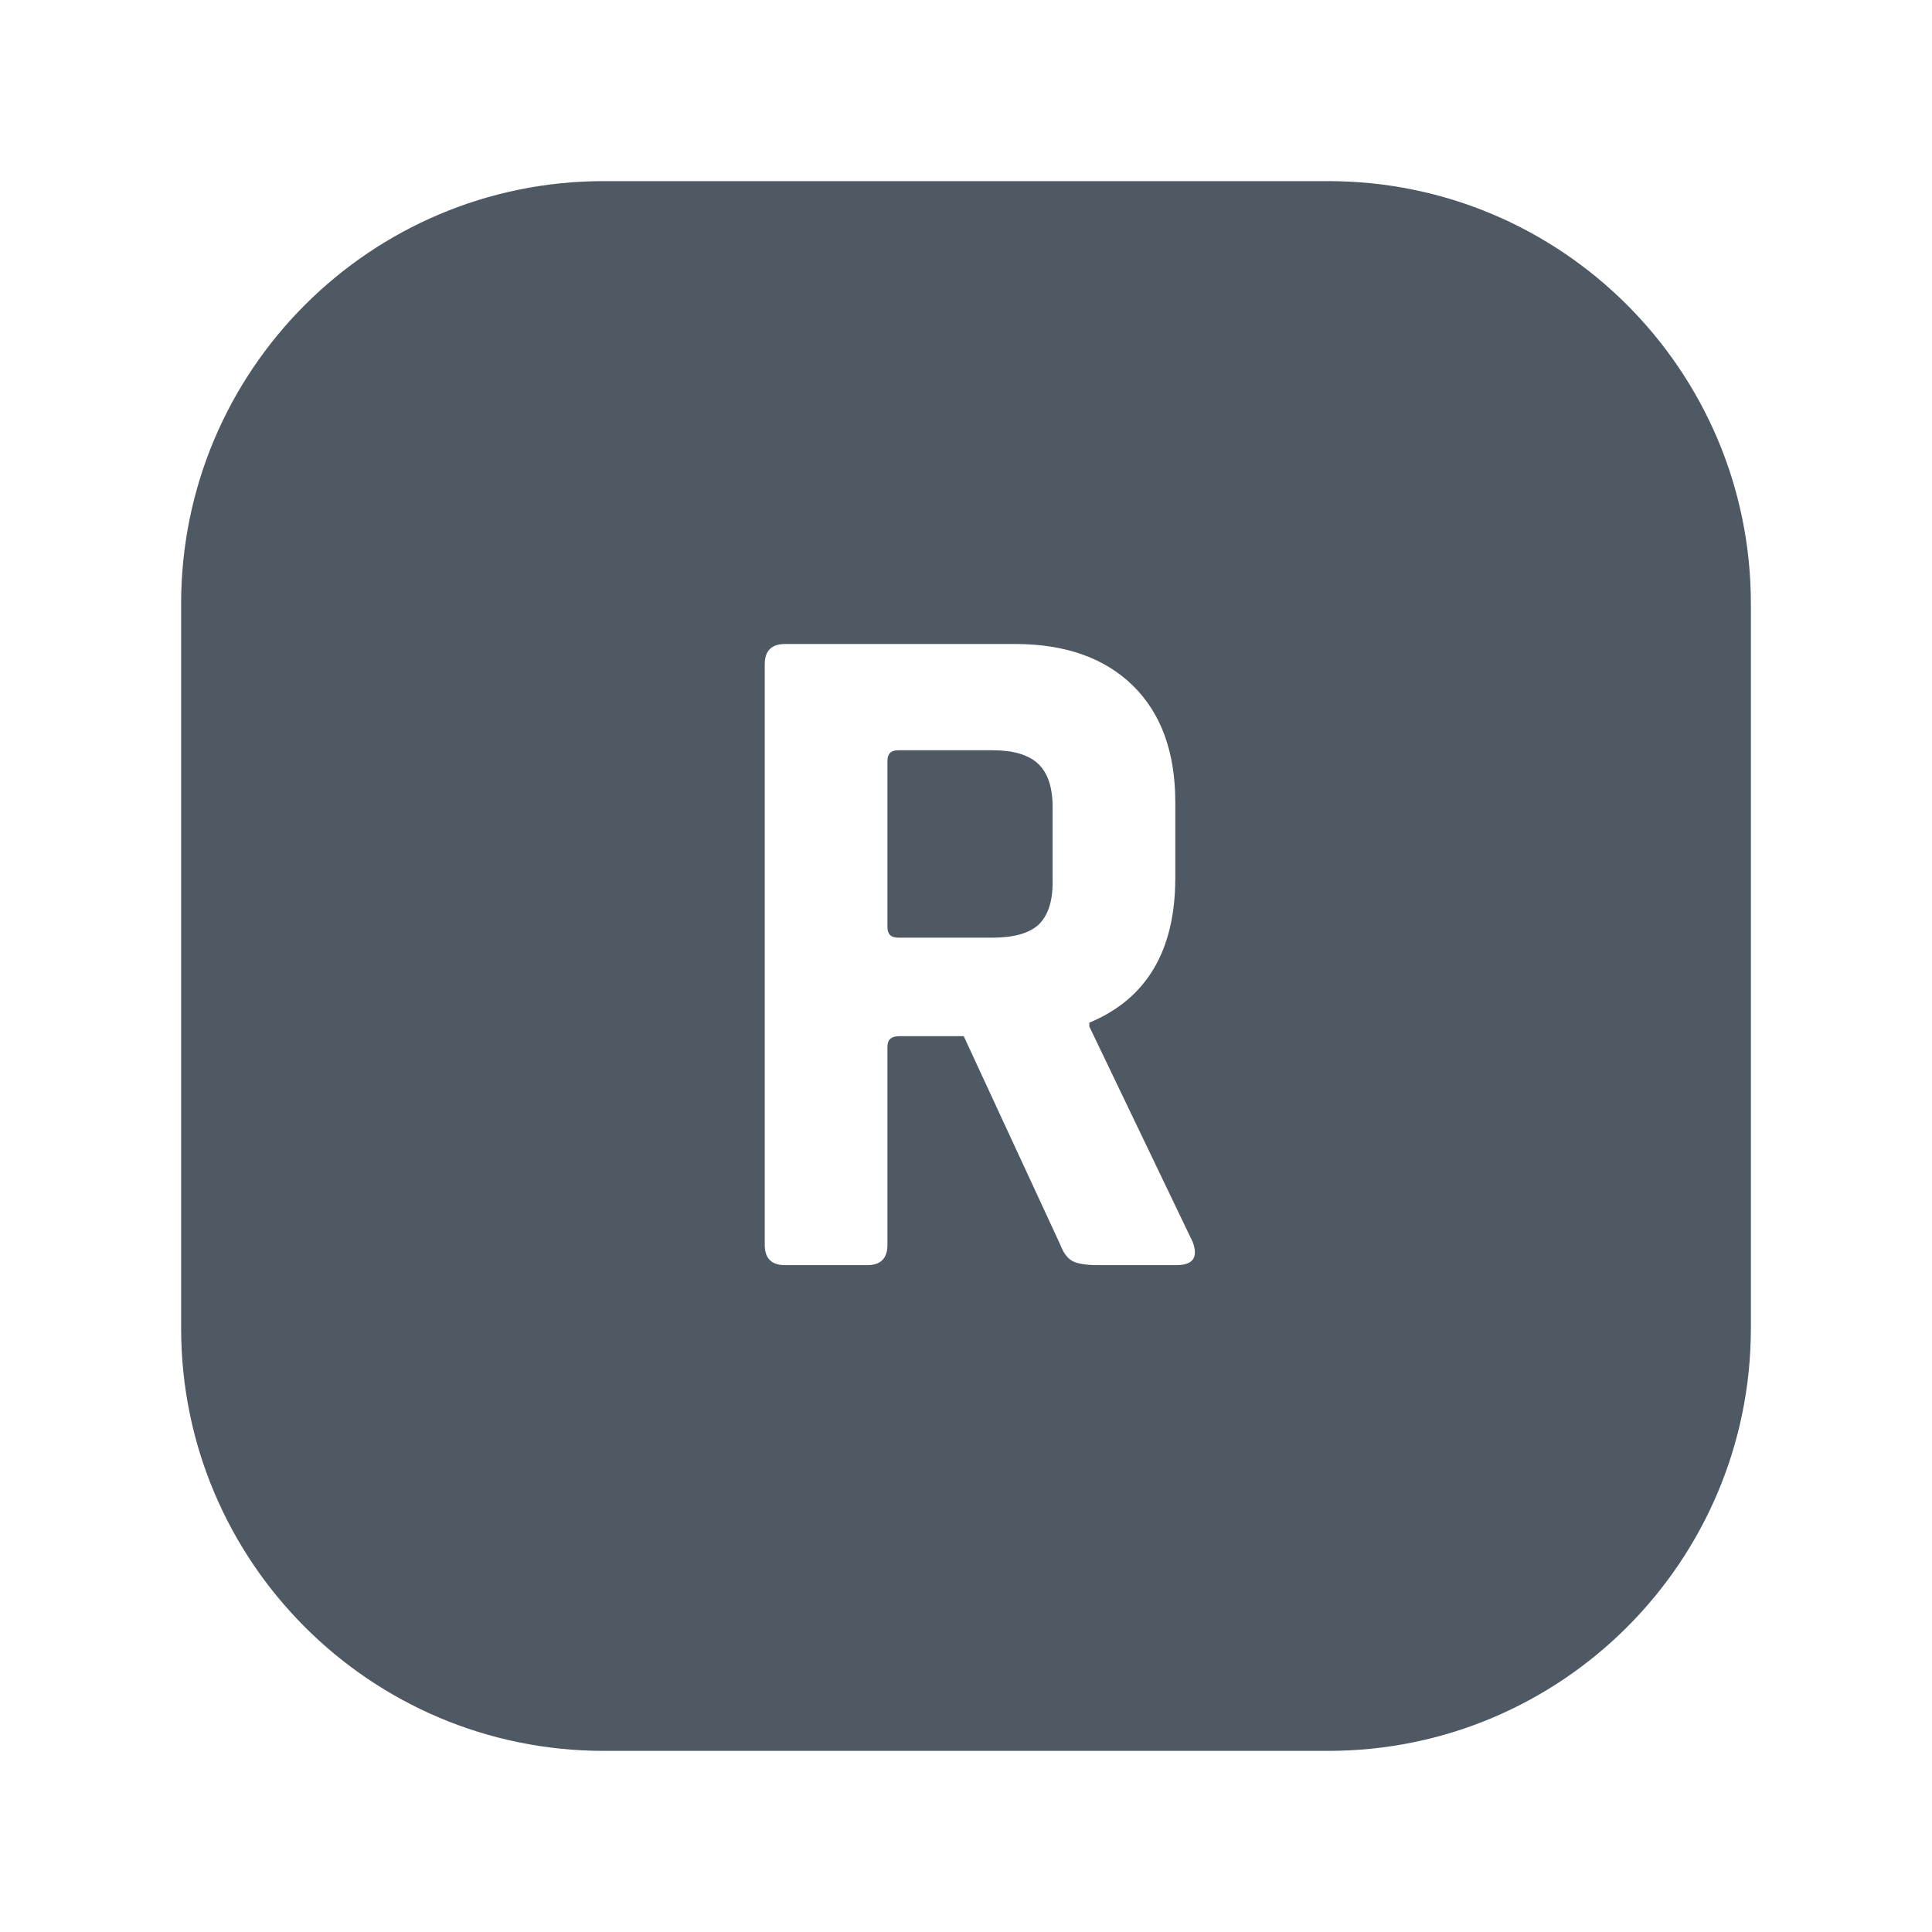
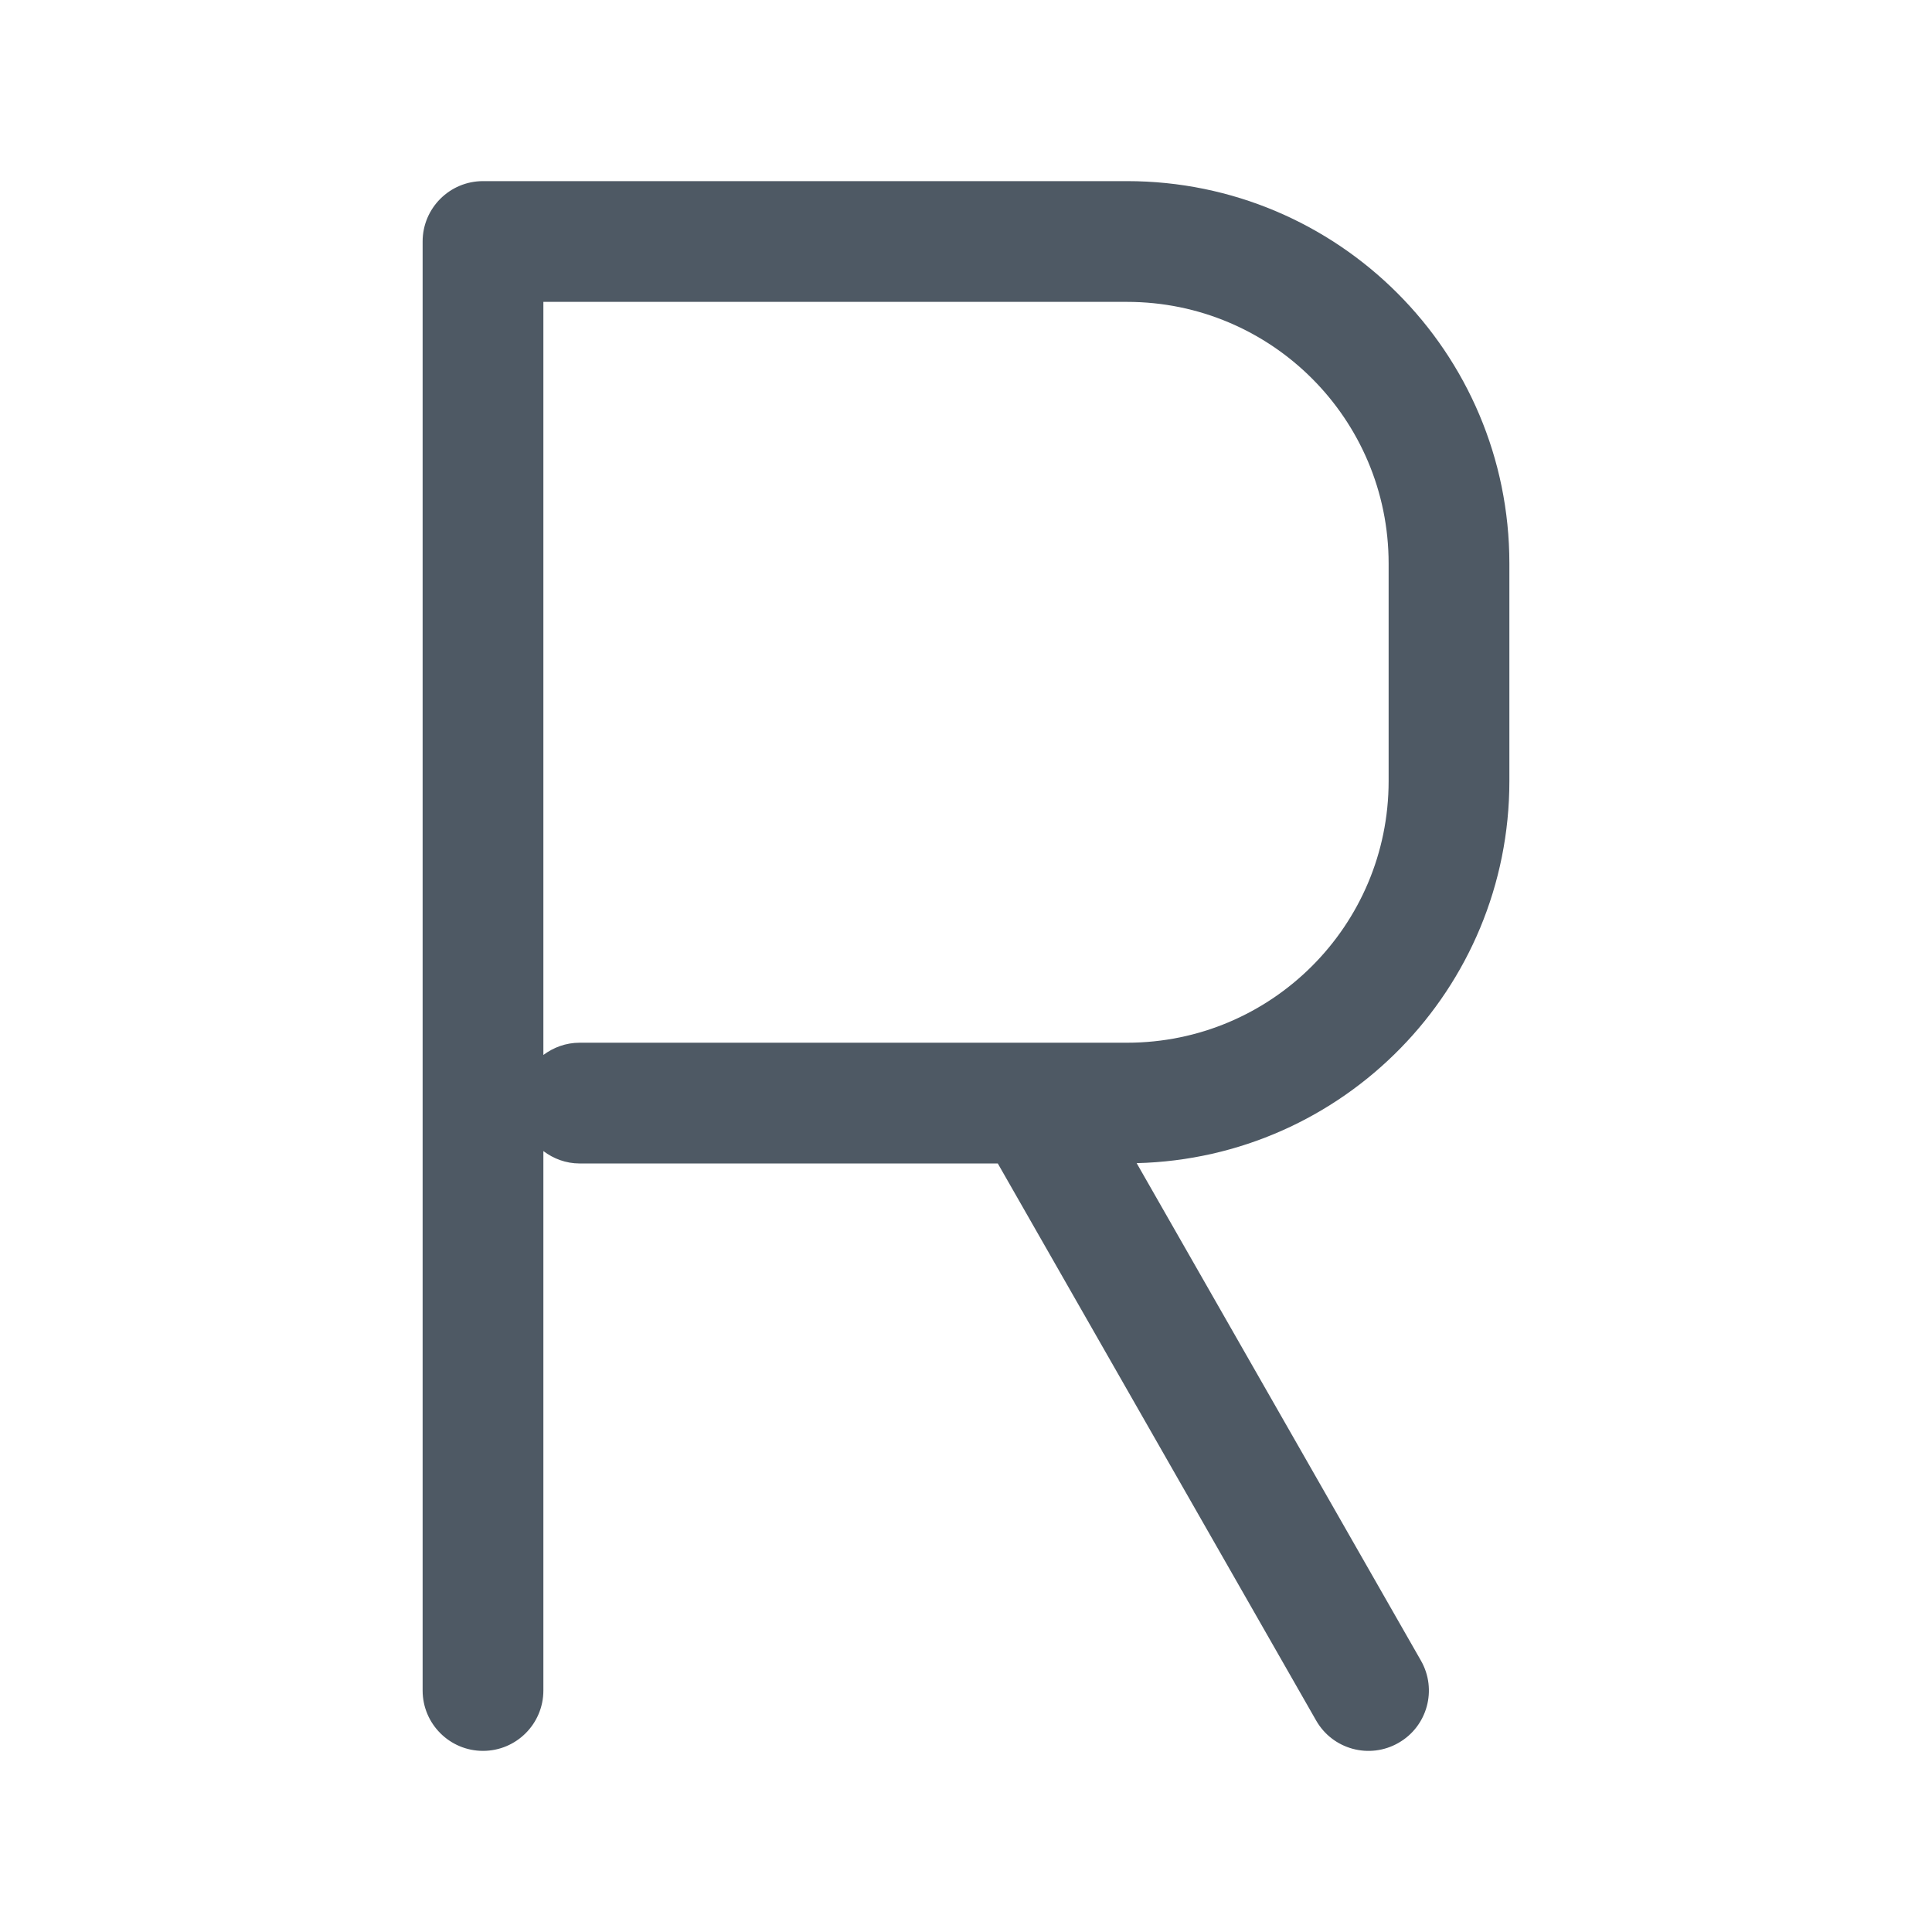
<svg xmlns="http://www.w3.org/2000/svg" width="24" height="24" viewBox="0 0 24 24" fill="none">
-   <path d="M16.5 2.25C19.399 2.25 21.75 4.601 21.75 7.5V16.5C21.75 19.399 19.399 21.75 16.5 21.75H7.5C4.601 21.75 2.25 19.399 2.25 16.5V7.5C2.25 4.601 4.601 2.25 7.5 2.25H16.5ZM9.752 8C9.584 8 9.5 8.084 9.5 8.252V15.464C9.5 15.632 9.584 15.716 9.752 15.716H10.773C10.94 15.716 11.024 15.632 11.024 15.464V13.004C11.024 12.916 11.072 12.872 11.168 12.872H11.972L13.172 15.464C13.212 15.568 13.264 15.636 13.328 15.668C13.392 15.7 13.496 15.716 13.64 15.716H14.612C14.82 15.716 14.888 15.62 14.816 15.428L13.532 12.752V12.704C14.244 12.408 14.6 11.808 14.6 10.904V9.968C14.6 9.344 14.424 8.86 14.072 8.516C13.72 8.172 13.232 8 12.608 8H9.752ZM12.332 9.32C12.588 9.32 12.777 9.376 12.896 9.488C13.016 9.6 13.076 9.781 13.076 10.028V10.964C13.076 11.204 13.016 11.38 12.896 11.492C12.777 11.596 12.588 11.648 12.332 11.648H11.156C11.068 11.648 11.024 11.604 11.024 11.516V9.452C11.024 9.364 11.068 9.32 11.156 9.32H12.332Z" fill="#4E5964" />
+   <path d="M17.25 7C17.25 5.205 15.795 3.75 14 3.75H6.75V13.105C6.876 13.011 7.031 12.953 7.2 12.953H14C15.795 12.953 17.25 11.498 17.25 9.703V7ZM18.75 9.703C18.75 12.286 16.688 14.386 14.12 14.449L17.651 20.628C17.857 20.988 17.732 21.446 17.372 21.651C17.012 21.857 16.554 21.732 16.349 21.372L12.395 14.453H7.2C7.03 14.453 6.876 14.394 6.75 14.299V21C6.75 21.414 6.414 21.75 6 21.75C5.586 21.75 5.25 21.414 5.25 21V3C5.25 2.586 5.586 2.25 6 2.25H14C16.623 2.25 18.75 4.377 18.75 7V9.703Z" fill="#4E5964" />
</svg>
